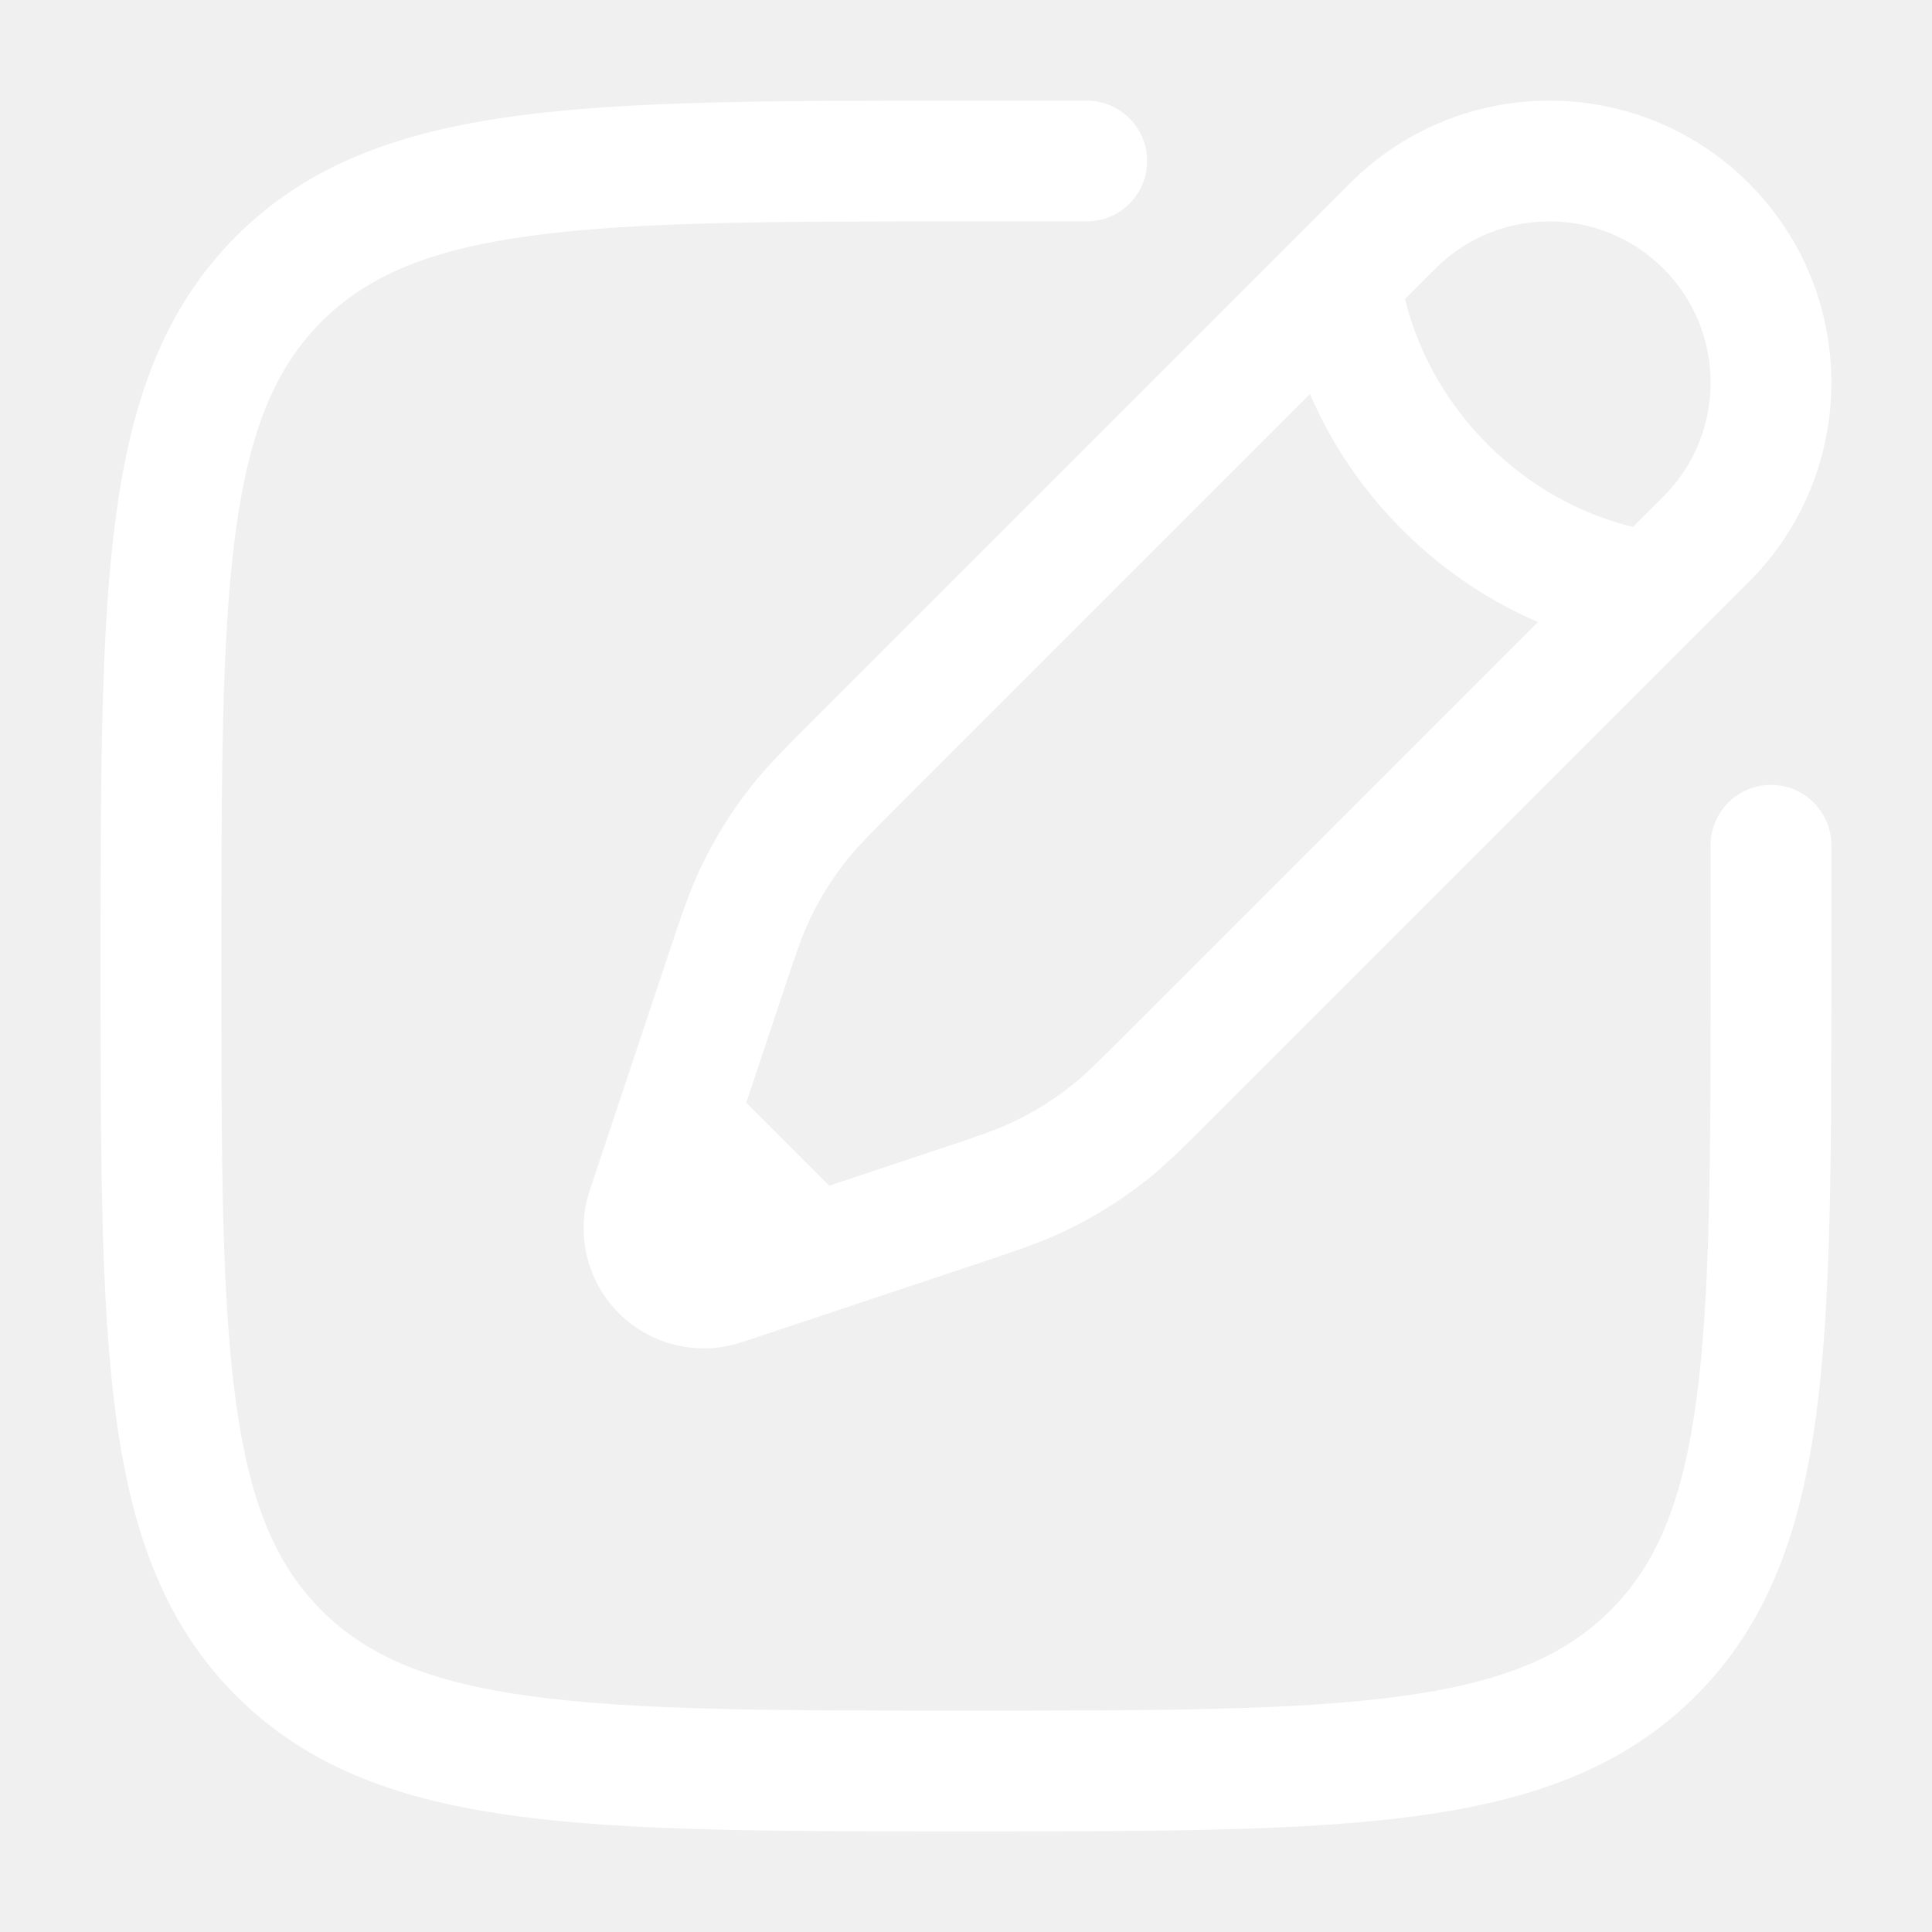
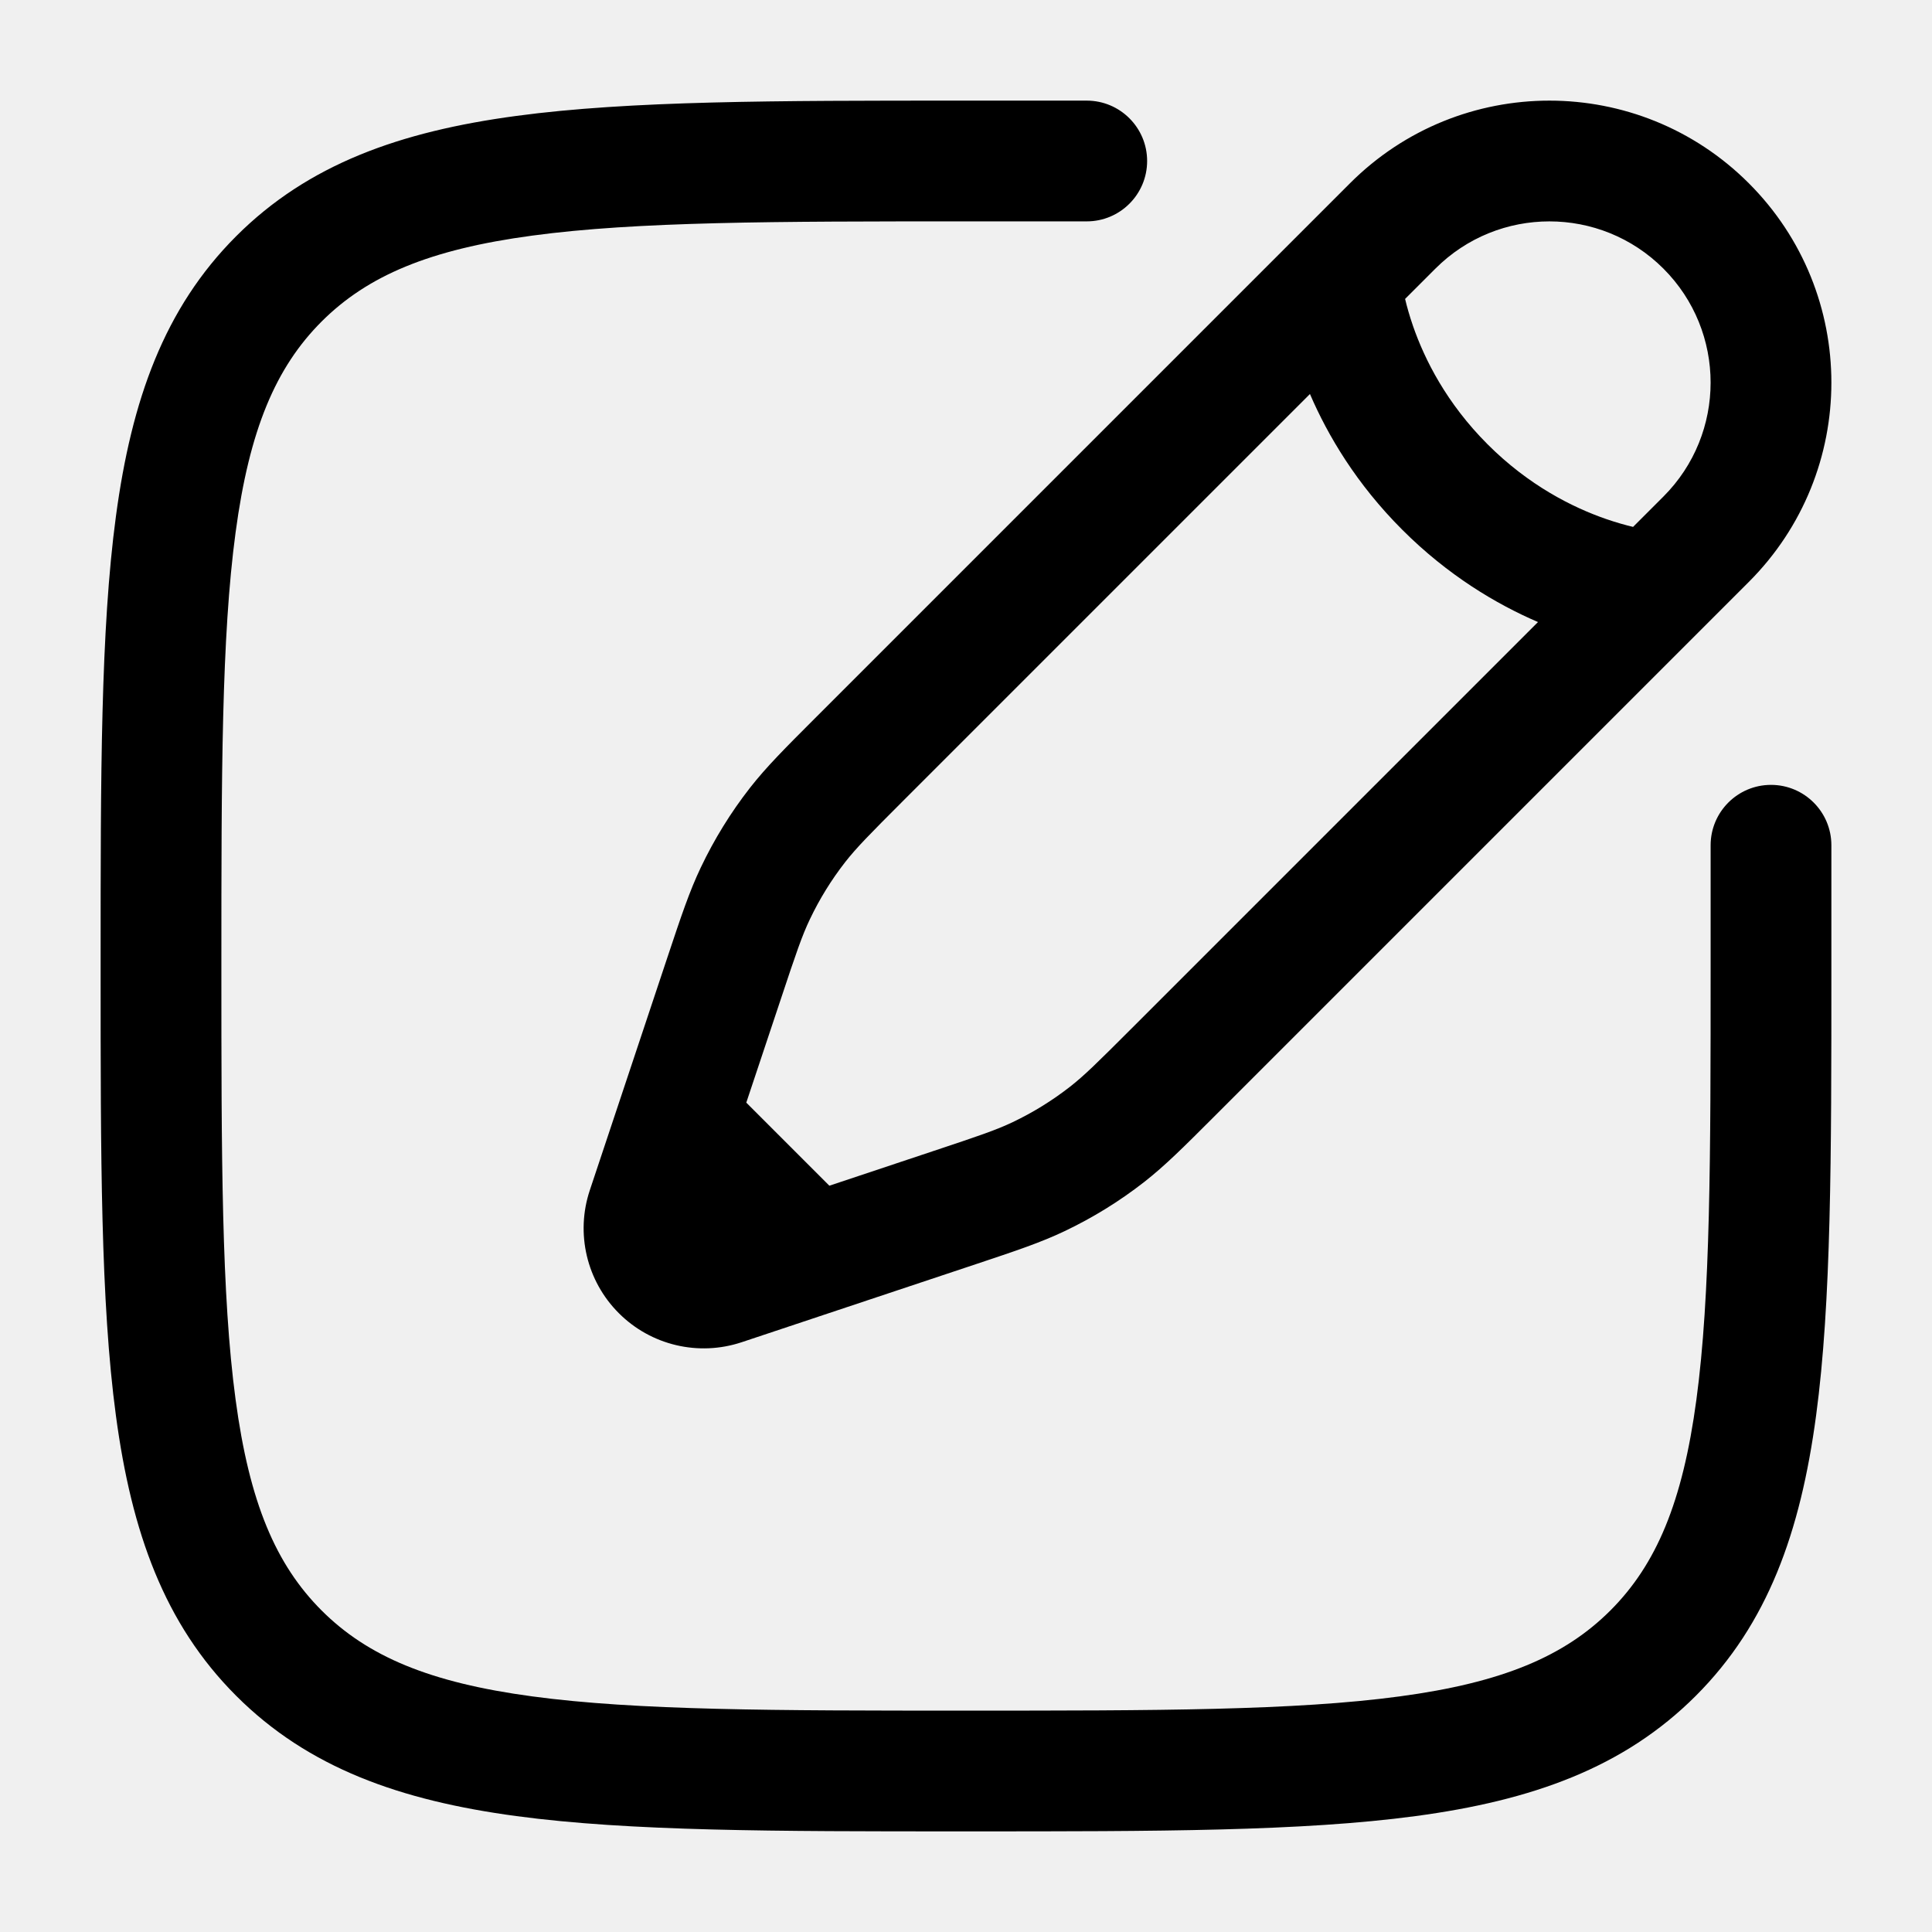
<svg xmlns="http://www.w3.org/2000/svg" width="36" height="36" viewBox="0 0 36 36" fill="none">
-   <path fill-rule="evenodd" clip-rule="evenodd" d="M17.914 1.875H20.25C20.871 1.875 21.375 2.379 21.375 3C21.375 3.621 20.871 4.125 20.25 4.125H18C14.433 4.125 11.87 4.127 9.92 4.39C8.003 4.647 6.847 5.138 5.992 5.992C5.138 6.847 4.647 8.003 4.39 9.92C4.127 11.87 4.125 14.433 4.125 18C4.125 21.567 4.127 24.13 4.39 26.08C4.647 27.997 5.138 29.153 5.992 30.008C6.847 30.862 8.003 31.353 9.92 31.61C11.87 31.873 14.433 31.875 18 31.875C21.567 31.875 24.13 31.873 26.08 31.61C27.997 31.353 29.153 30.862 30.008 30.008C30.862 29.153 31.353 27.997 31.61 26.08C31.873 24.13 31.875 21.567 31.875 18V15.75C31.875 15.129 32.379 14.625 33 14.625C33.621 14.625 34.125 15.129 34.125 15.75V18.086C34.125 21.549 34.125 24.262 33.84 26.379C33.549 28.547 32.941 30.257 31.599 31.599C30.257 32.941 28.547 33.549 26.379 33.84C24.262 34.125 21.549 34.125 18.086 34.125H17.914C14.451 34.125 11.738 34.125 9.621 33.84C7.453 33.549 5.743 32.941 4.401 31.599C3.059 30.257 2.451 28.547 2.16 26.379C1.875 24.262 1.875 21.549 1.875 18.086V17.914C1.875 14.451 1.875 11.738 2.16 9.621C2.451 7.453 3.059 5.743 4.401 4.401C5.743 3.059 7.453 2.451 9.621 2.16C11.738 1.875 14.451 1.875 17.914 1.875ZM25.156 3.414C27.208 1.362 30.534 1.362 32.586 3.414C34.638 5.466 34.638 8.792 32.586 10.844L22.614 20.816C22.057 21.373 21.708 21.722 21.319 22.026C20.86 22.384 20.364 22.69 19.839 22.94C19.393 23.153 18.925 23.309 18.178 23.558L13.821 25.01C13.017 25.278 12.13 25.069 11.531 24.469C10.931 23.87 10.722 22.983 10.99 22.179L12.442 17.822C12.691 17.075 12.847 16.607 13.06 16.161C13.31 15.636 13.616 15.14 13.974 14.681C14.278 14.292 14.627 13.943 15.184 13.386L25.156 3.414ZM30.995 5.005C29.822 3.832 27.92 3.832 26.747 5.005L26.182 5.57C26.216 5.714 26.264 5.885 26.33 6.076C26.545 6.696 26.952 7.512 27.72 8.28C28.488 9.048 29.304 9.455 29.924 9.67C30.115 9.736 30.286 9.784 30.43 9.818L30.995 9.253C32.168 8.08 32.168 6.178 30.995 5.005ZM28.658 11.591C27.884 11.258 26.982 10.724 26.129 9.871C25.276 9.018 24.742 8.116 24.409 7.342L16.826 14.925C16.201 15.55 15.957 15.798 15.748 16.065C15.491 16.395 15.271 16.751 15.091 17.129C14.945 17.434 14.833 17.764 14.554 18.603L13.906 20.546L15.454 22.094L17.397 21.446C18.236 21.167 18.566 21.055 18.871 20.909C19.249 20.729 19.605 20.509 19.935 20.252C20.202 20.044 20.45 19.799 21.075 19.174L28.658 11.591Z" fill="#FFFFFF" />
+   <path fill-rule="evenodd" clip-rule="evenodd" d="M17.914 1.875H20.25C20.871 1.875 21.375 2.379 21.375 3C21.375 3.621 20.871 4.125 20.25 4.125H18C14.433 4.125 11.87 4.127 9.92 4.39C8.003 4.647 6.847 5.138 5.992 5.992C5.138 6.847 4.647 8.003 4.39 9.92C4.127 11.87 4.125 14.433 4.125 18C4.125 21.567 4.127 24.13 4.39 26.08C4.647 27.997 5.138 29.153 5.992 30.008C6.847 30.862 8.003 31.353 9.92 31.61C11.87 31.873 14.433 31.875 18 31.875C21.567 31.875 24.13 31.873 26.08 31.61C27.997 31.353 29.153 30.862 30.008 30.008C30.862 29.153 31.353 27.997 31.61 26.08C31.873 24.13 31.875 21.567 31.875 18V15.75C31.875 15.129 32.379 14.625 33 14.625C33.621 14.625 34.125 15.129 34.125 15.75V18.086C34.125 21.549 34.125 24.262 33.84 26.379C33.549 28.547 32.941 30.257 31.599 31.599C30.257 32.941 28.547 33.549 26.379 33.84C24.262 34.125 21.549 34.125 18.086 34.125H17.914C14.451 34.125 11.738 34.125 9.621 33.84C7.453 33.549 5.743 32.941 4.401 31.599C3.059 30.257 2.451 28.547 2.16 26.379C1.875 24.262 1.875 21.549 1.875 18.086V17.914C1.875 14.451 1.875 11.738 2.16 9.621C2.451 7.453 3.059 5.743 4.401 4.401C5.743 3.059 7.453 2.451 9.621 2.16C11.738 1.875 14.451 1.875 17.914 1.875ZM25.156 3.414C27.208 1.362 30.534 1.362 32.586 3.414C34.638 5.466 34.638 8.792 32.586 10.844L22.614 20.816C22.057 21.373 21.708 21.722 21.319 22.026C20.86 22.384 20.364 22.69 19.839 22.94C19.393 23.153 18.925 23.309 18.178 23.558L13.821 25.01C13.017 25.278 12.13 25.069 11.531 24.469C10.931 23.87 10.722 22.983 10.99 22.179L12.442 17.822C12.691 17.075 12.847 16.607 13.06 16.161C13.31 15.636 13.616 15.14 13.974 14.681C14.278 14.292 14.627 13.943 15.184 13.386L25.156 3.414ZM30.995 5.005C29.822 3.832 27.92 3.832 26.747 5.005L26.182 5.57C26.216 5.714 26.264 5.885 26.33 6.076C26.545 6.696 26.952 7.512 27.72 8.28C28.488 9.048 29.304 9.455 29.924 9.67C30.115 9.736 30.286 9.784 30.43 9.818L30.995 9.253C32.168 8.08 32.168 6.178 30.995 5.005ZM28.658 11.591C27.884 11.258 26.982 10.724 26.129 9.871C25.276 9.018 24.742 8.116 24.409 7.342L16.826 14.925C16.201 15.55 15.957 15.798 15.748 16.065C15.491 16.395 15.271 16.751 15.091 17.129C14.945 17.434 14.833 17.764 14.554 18.603L13.906 20.546L15.454 22.094L17.397 21.446C18.236 21.167 18.566 21.055 18.871 20.909C19.249 20.729 19.605 20.509 19.935 20.252C20.202 20.044 20.45 19.799 21.075 19.174L28.658 11.591Z" fill="#000000" />
</svg>
